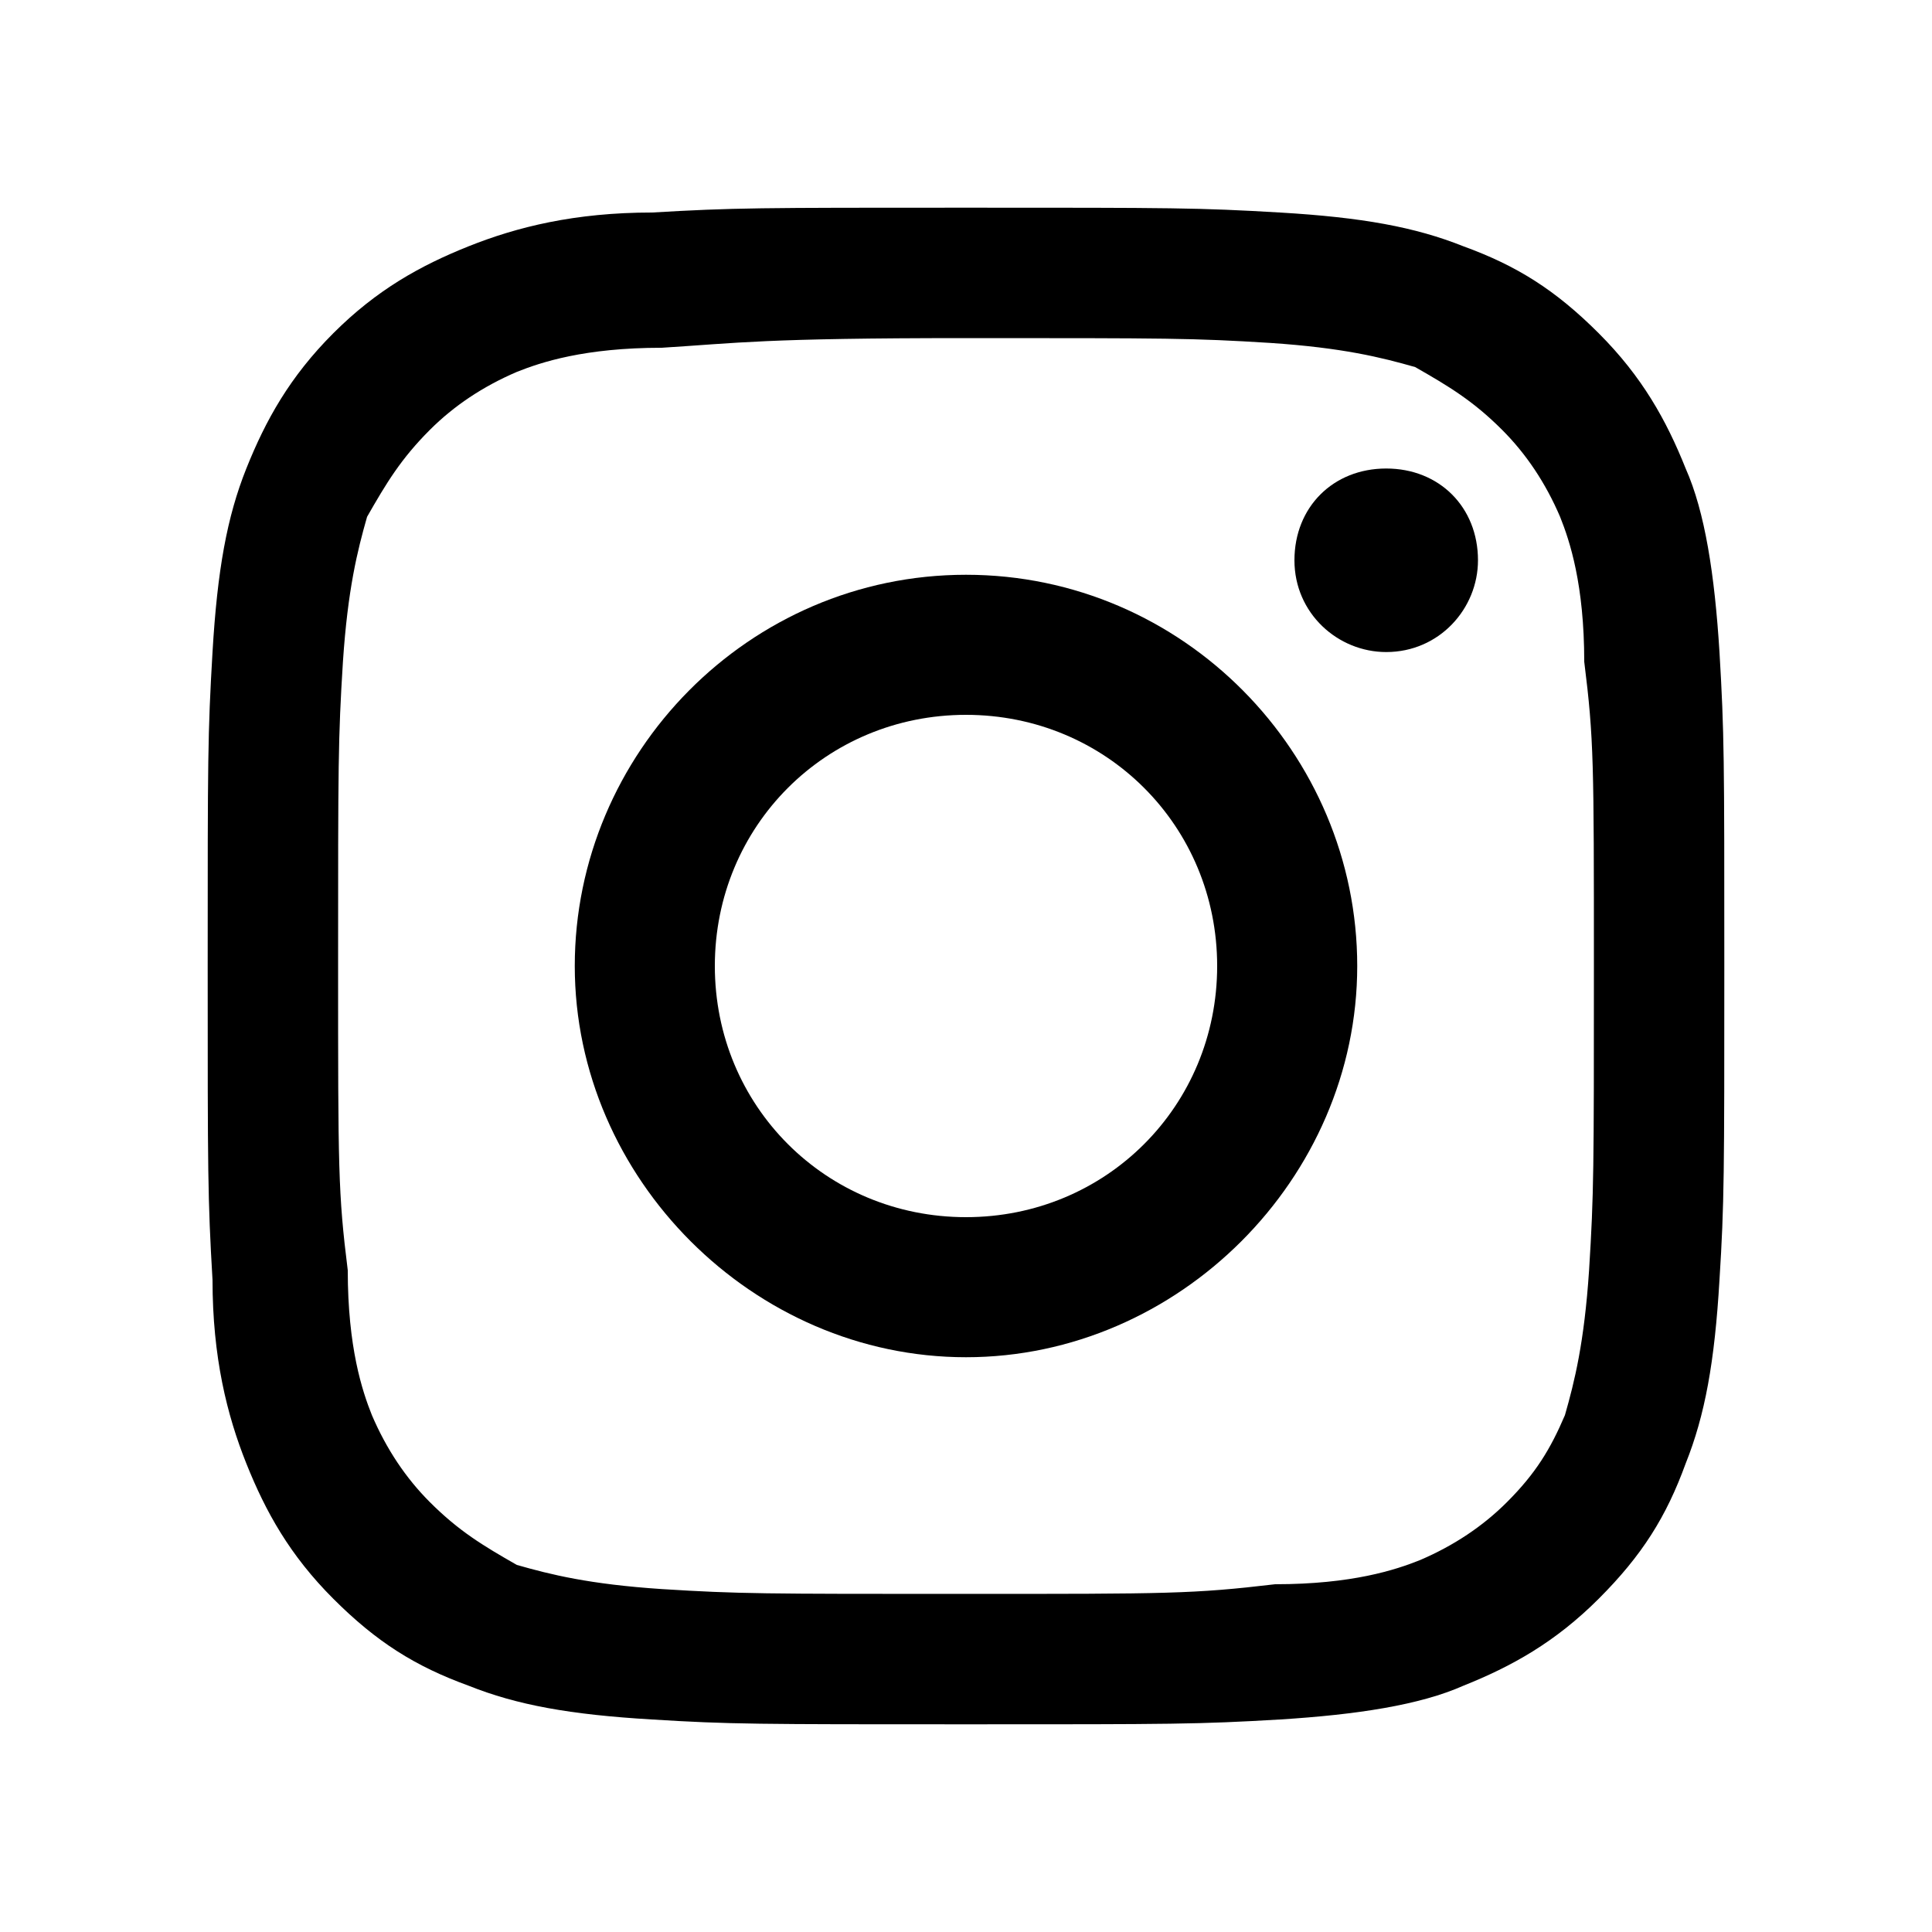
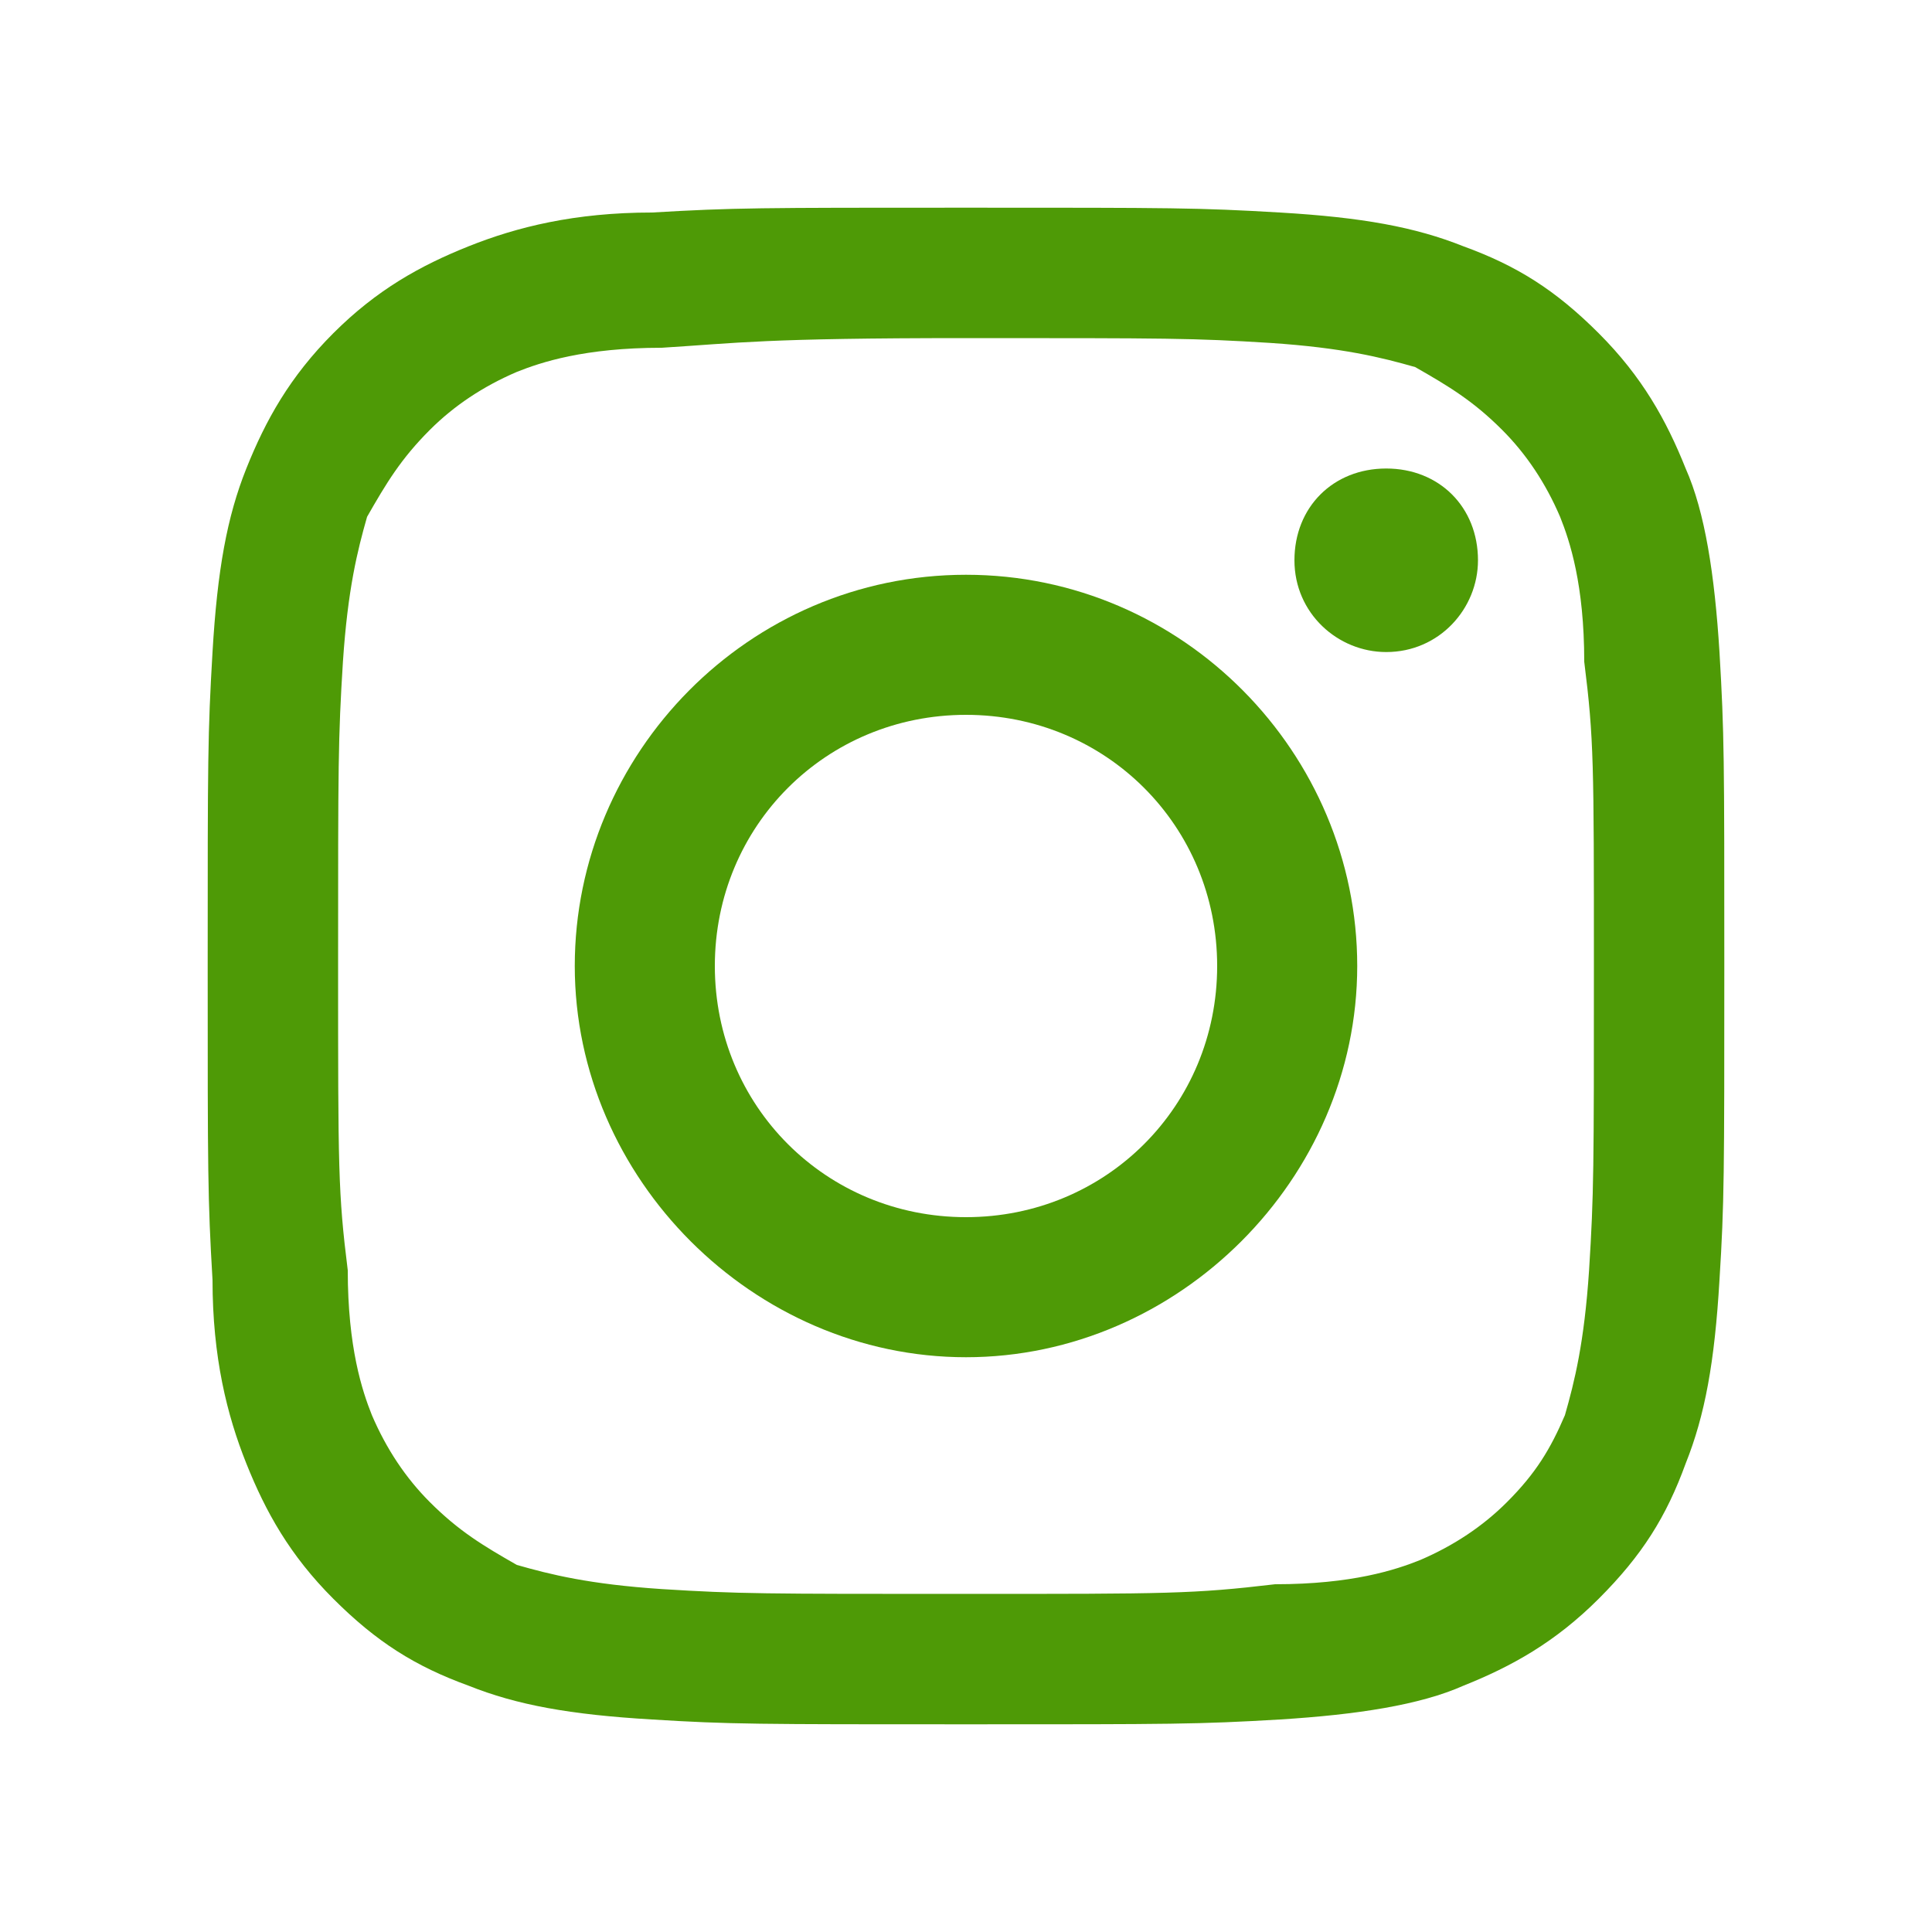
<svg xmlns="http://www.w3.org/2000/svg" viewBox="0 0 40 40" id="icon">
-   <path d="M20,7c4.2,0,4.7,0,6.3,0.1c1.5,0.1,2.3,0.3,3,0.5C30,8,30.5,8.3,31.1,8.9c0.5,0.5,0.9,1.1,1.2,1.8c0.2,0.5,0.5,1.4,0.5,3 C33,15.3,33,15.8,33,20s0,4.7-0.1,6.3c-0.1,1.5-0.3,2.3-0.5,3c-0.3,0.7-0.6,1.2-1.2,1.8c-0.5,0.5-1.1,0.9-1.8,1.2 c-0.5,0.2-1.4,0.5-3,0.5C24.7,33,24.2,33,20,33s-4.7,0-6.3-0.1c-1.5-0.1-2.3-0.3-3-0.5C10,32,9.5,31.7,8.9,31.1 C8.4,30.6,8,30,7.7,29.3c-0.2-0.5-0.5-1.4-0.5-3C7,24.7,7,24.2,7,20s0-4.7,0.1-6.3c0.1-1.5,0.3-2.3,0.5-3C8,10,8.3,9.5,8.9,8.9 C9.4,8.4,10,8,10.7,7.7c0.5-0.2,1.4-0.5,3-0.5C15.3,7.1,15.8,7,20,7z M20,4.3c-4.3,0-4.8,0-6.5,0.1c-1.6,0-2.8,0.3-3.8,0.7 C8.7,5.5,7.8,6,6.9,6.9C6,7.8,5.5,8.7,5.1,9.7c-0.4,1-0.6,2.1-0.7,3.8c-0.1,1.7-0.1,2.2-0.1,6.5s0,4.8,0.1,6.5 c0,1.6,0.3,2.8,0.7,3.8c0.4,1,0.9,1.9,1.8,2.8c0.9,0.9,1.7,1.4,2.8,1.8c1,0.4,2.1,0.6,3.8,0.7c1.6,0.1,2.2,0.1,6.5,0.1 s4.8,0,6.5-0.1c1.6-0.1,2.9-0.3,3.8-0.7c1-0.4,1.9-0.9,2.8-1.8c0.9-0.9,1.4-1.7,1.8-2.8c0.4-1,0.6-2.1,0.7-3.8 c0.1-1.6,0.1-2.2,0.1-6.5s0-4.8-0.1-6.5c-0.1-1.6-0.3-2.9-0.7-3.8c-0.4-1-0.9-1.9-1.8-2.8c-0.9-0.9-1.7-1.4-2.8-1.8 c-1-0.4-2.1-0.6-3.8-0.7C24.8,4.3,24.3,4.3,20,4.3L20,4.3L20,4.3z" />
-   <path d="M20,11.9c-4.5,0-8.1,3.7-8.1,8.1s3.7,8.1,8.1,8.1s8.1-3.7,8.1-8.1S24.5,11.9,20,11.9z M20,25.2c-2.9,0-5.2-2.3-5.2-5.2 s2.3-5.2,5.2-5.2s5.2,2.3,5.2,5.2S22.9,25.2,20,25.2z" />
-   <path d="M30.6,11.6c0,1-0.8,1.9-1.9,1.9c-1,0-1.9-0.8-1.9-1.9s0.8-1.9,1.9-1.9C29.8,9.7,30.6,10.5,30.6,11.6z" />
+   <path fill="#4E9A06" d="M20,7c4.2,0,4.7,0,6.3,0.1c1.5,0.1,2.3,0.3,3,0.5C30,8,30.5,8.3,31.1,8.9c0.5,0.5,0.9,1.1,1.2,1.8c0.2,0.5,0.5,1.4,0.5,3 C33,15.3,33,15.8,33,20s0,4.7-0.1,6.3c-0.1,1.5-0.3,2.3-0.5,3c-0.3,0.7-0.6,1.2-1.2,1.8c-0.5,0.5-1.1,0.9-1.8,1.2 c-0.5,0.2-1.4,0.5-3,0.5C24.7,33,24.2,33,20,33s-4.7,0-6.3-0.1c-1.5-0.1-2.3-0.3-3-0.5C10,32,9.5,31.7,8.9,31.1 C8.4,30.6,8,30,7.7,29.3c-0.2-0.5-0.5-1.4-0.5-3C7,24.7,7,24.2,7,20s0-4.7,0.1-6.3c0.1-1.5,0.3-2.3,0.5-3C8,10,8.3,9.5,8.9,8.9 C9.4,8.4,10,8,10.7,7.7c0.5-0.2,1.4-0.5,3-0.5C15.3,7.1,15.8,7,20,7z M20,4.3c-4.3,0-4.8,0-6.5,0.1c-1.6,0-2.8,0.3-3.8,0.7 C8.7,5.5,7.8,6,6.9,6.9C6,7.8,5.5,8.7,5.1,9.7c-0.4,1-0.6,2.1-0.7,3.8c-0.1,1.7-0.1,2.2-0.1,6.5s0,4.8,0.1,6.5 c0,1.6,0.3,2.8,0.7,3.8c0.4,1,0.9,1.9,1.8,2.8c0.9,0.9,1.7,1.4,2.8,1.8c1,0.4,2.1,0.6,3.8,0.7c1.6,0.1,2.2,0.1,6.5,0.1 s4.8,0,6.5-0.1c1.6-0.1,2.9-0.3,3.8-0.7c1-0.4,1.9-0.9,2.8-1.8c0.9-0.9,1.4-1.7,1.8-2.8c0.4-1,0.6-2.1,0.7-3.8 c0.1-1.6,0.1-2.2,0.1-6.5s0-4.8-0.1-6.5c-0.1-1.6-0.3-2.9-0.7-3.8c-0.4-1-0.9-1.9-1.8-2.8c-0.9-0.9-1.7-1.4-2.8-1.8 c-1-0.4-2.1-0.6-3.8-0.7C24.8,4.3,24.3,4.3,20,4.3L20,4.3L20,4.3z" />
+   <path fill="#4E9A06" d="M20,11.9c-4.5,0-8.1,3.7-8.1,8.1s3.7,8.1,8.1,8.1s8.1-3.7,8.1-8.1S24.5,11.9,20,11.9z M20,25.2c-2.9,0-5.2-2.3-5.2-5.2 s2.3-5.2,5.2-5.2s5.2,2.3,5.2,5.2S22.9,25.2,20,25.2z" />
+   <path fill="#4E9A06" d="M30.6,11.6c0,1-0.8,1.9-1.9,1.9c-1,0-1.9-0.8-1.9-1.9s0.8-1.9,1.9-1.9C29.8,9.7,30.6,10.5,30.6,11.6z" />
</svg>
